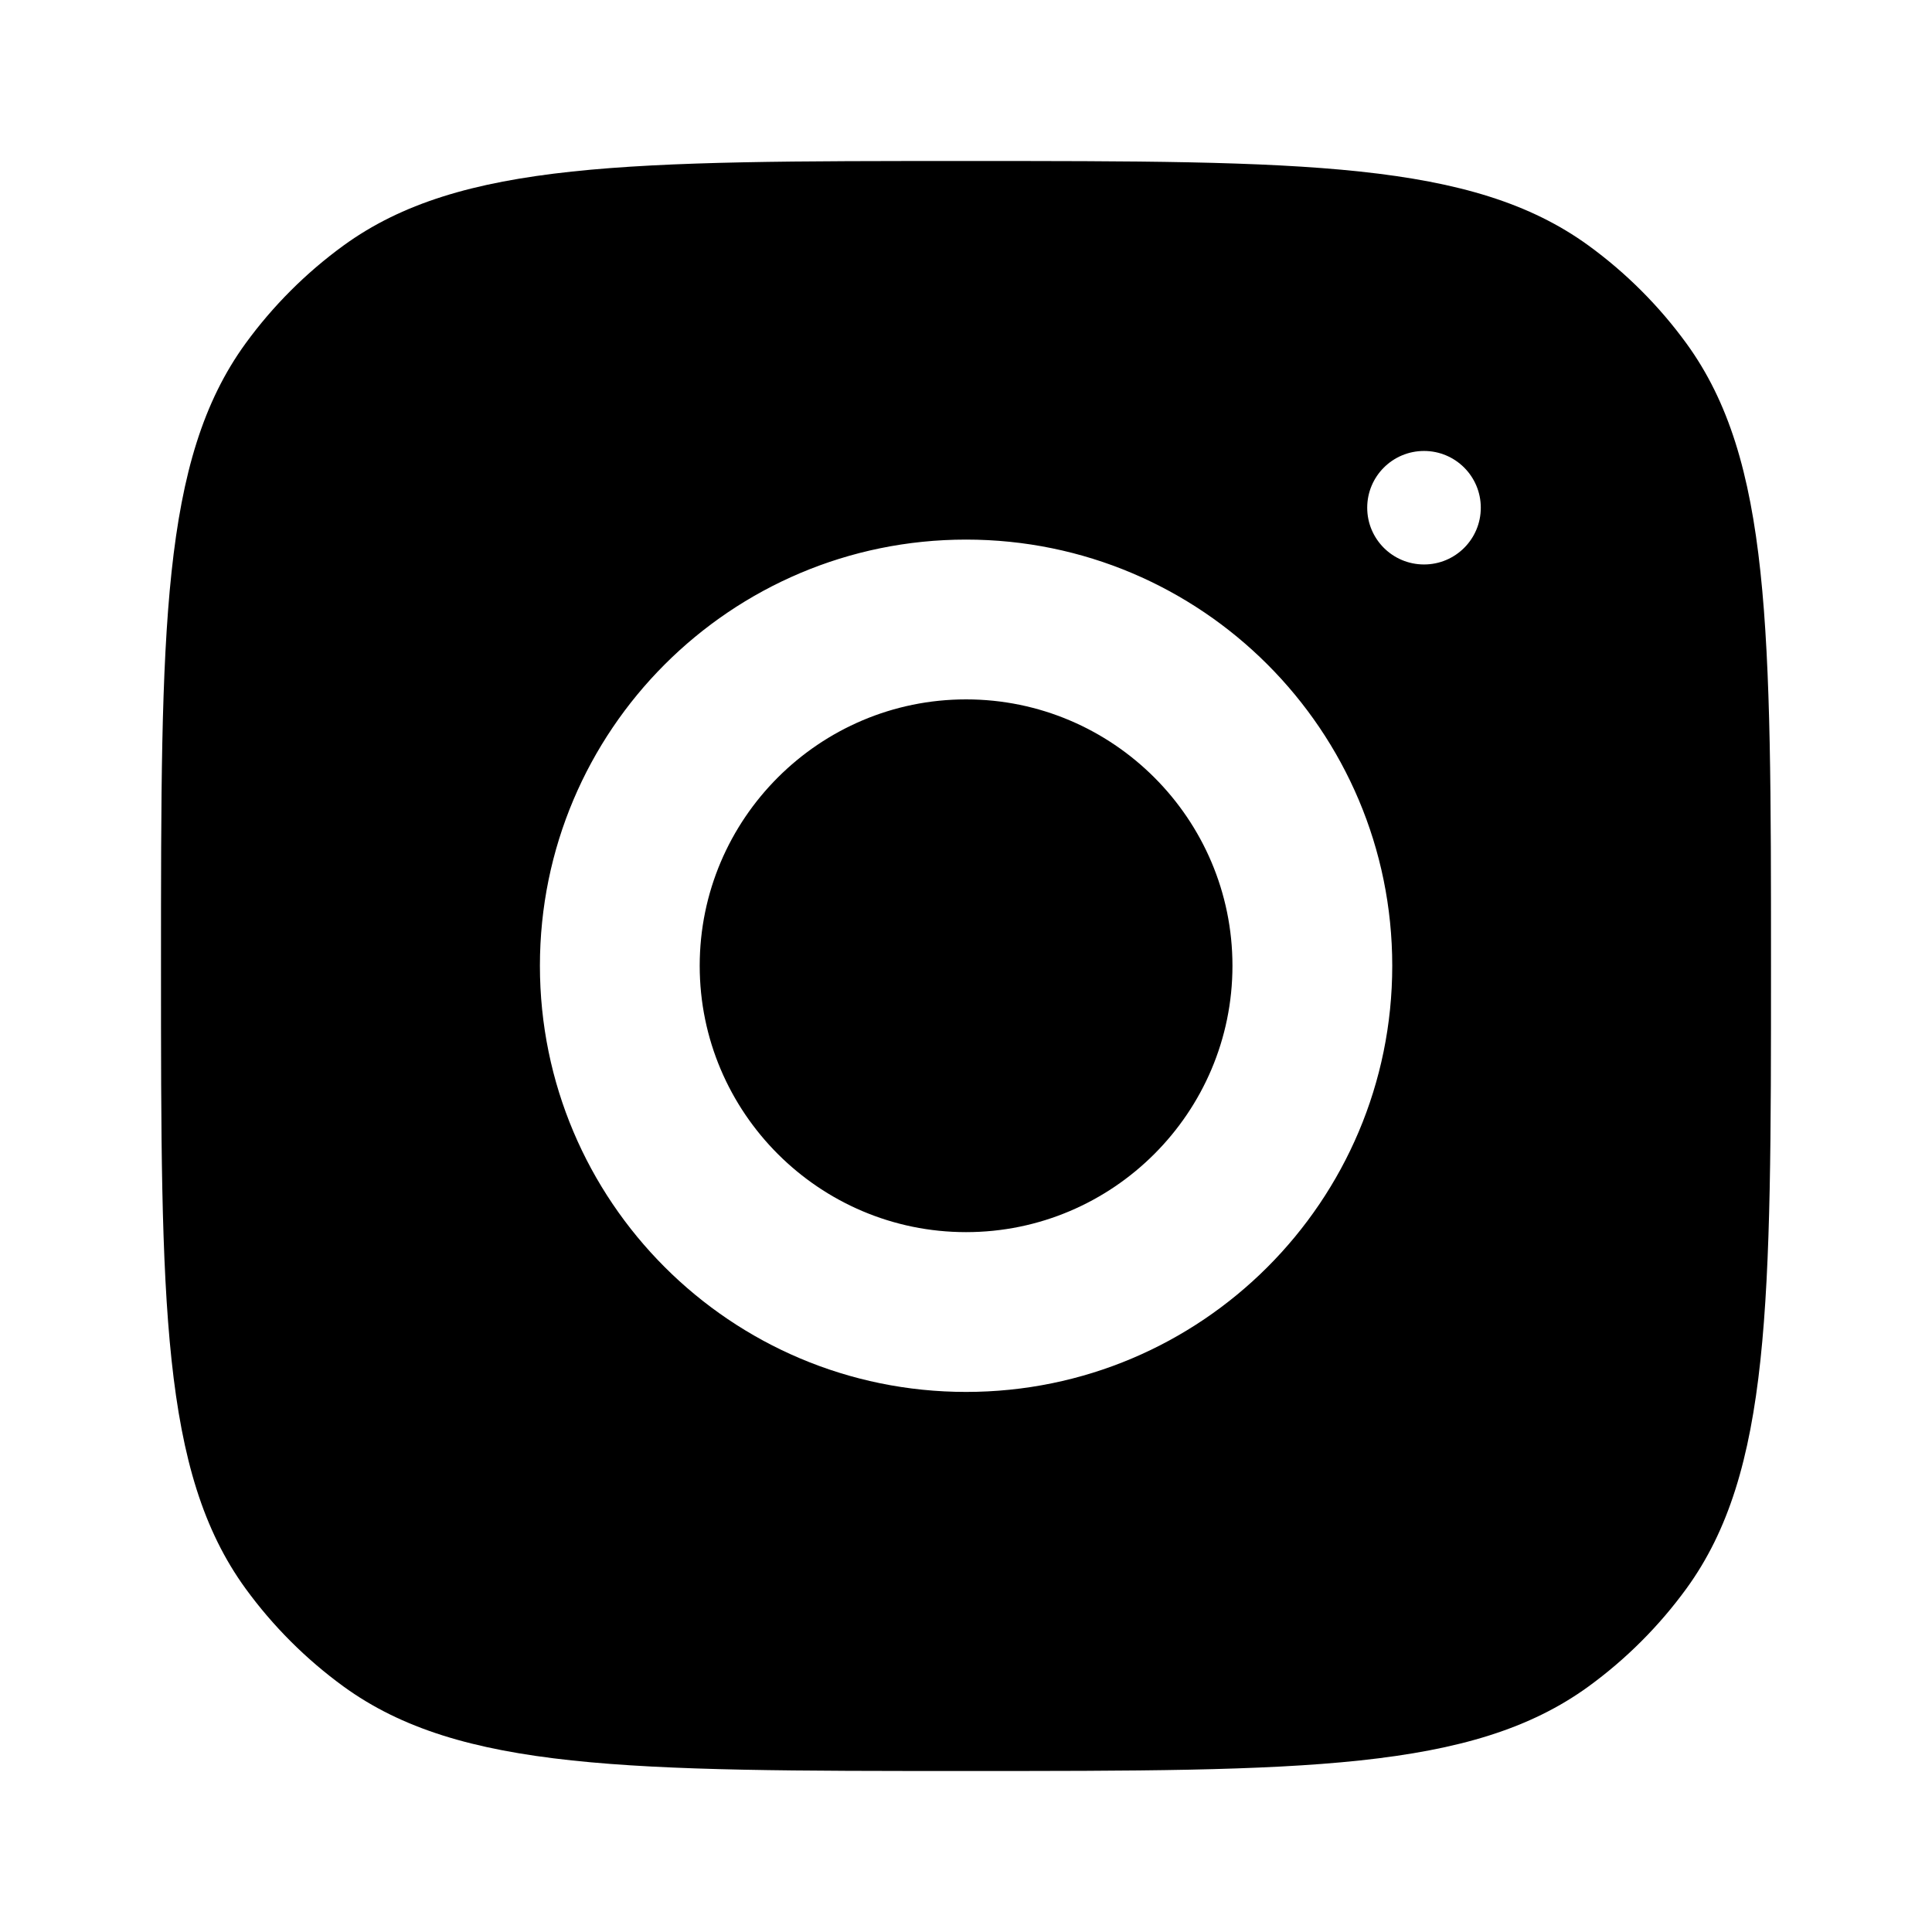
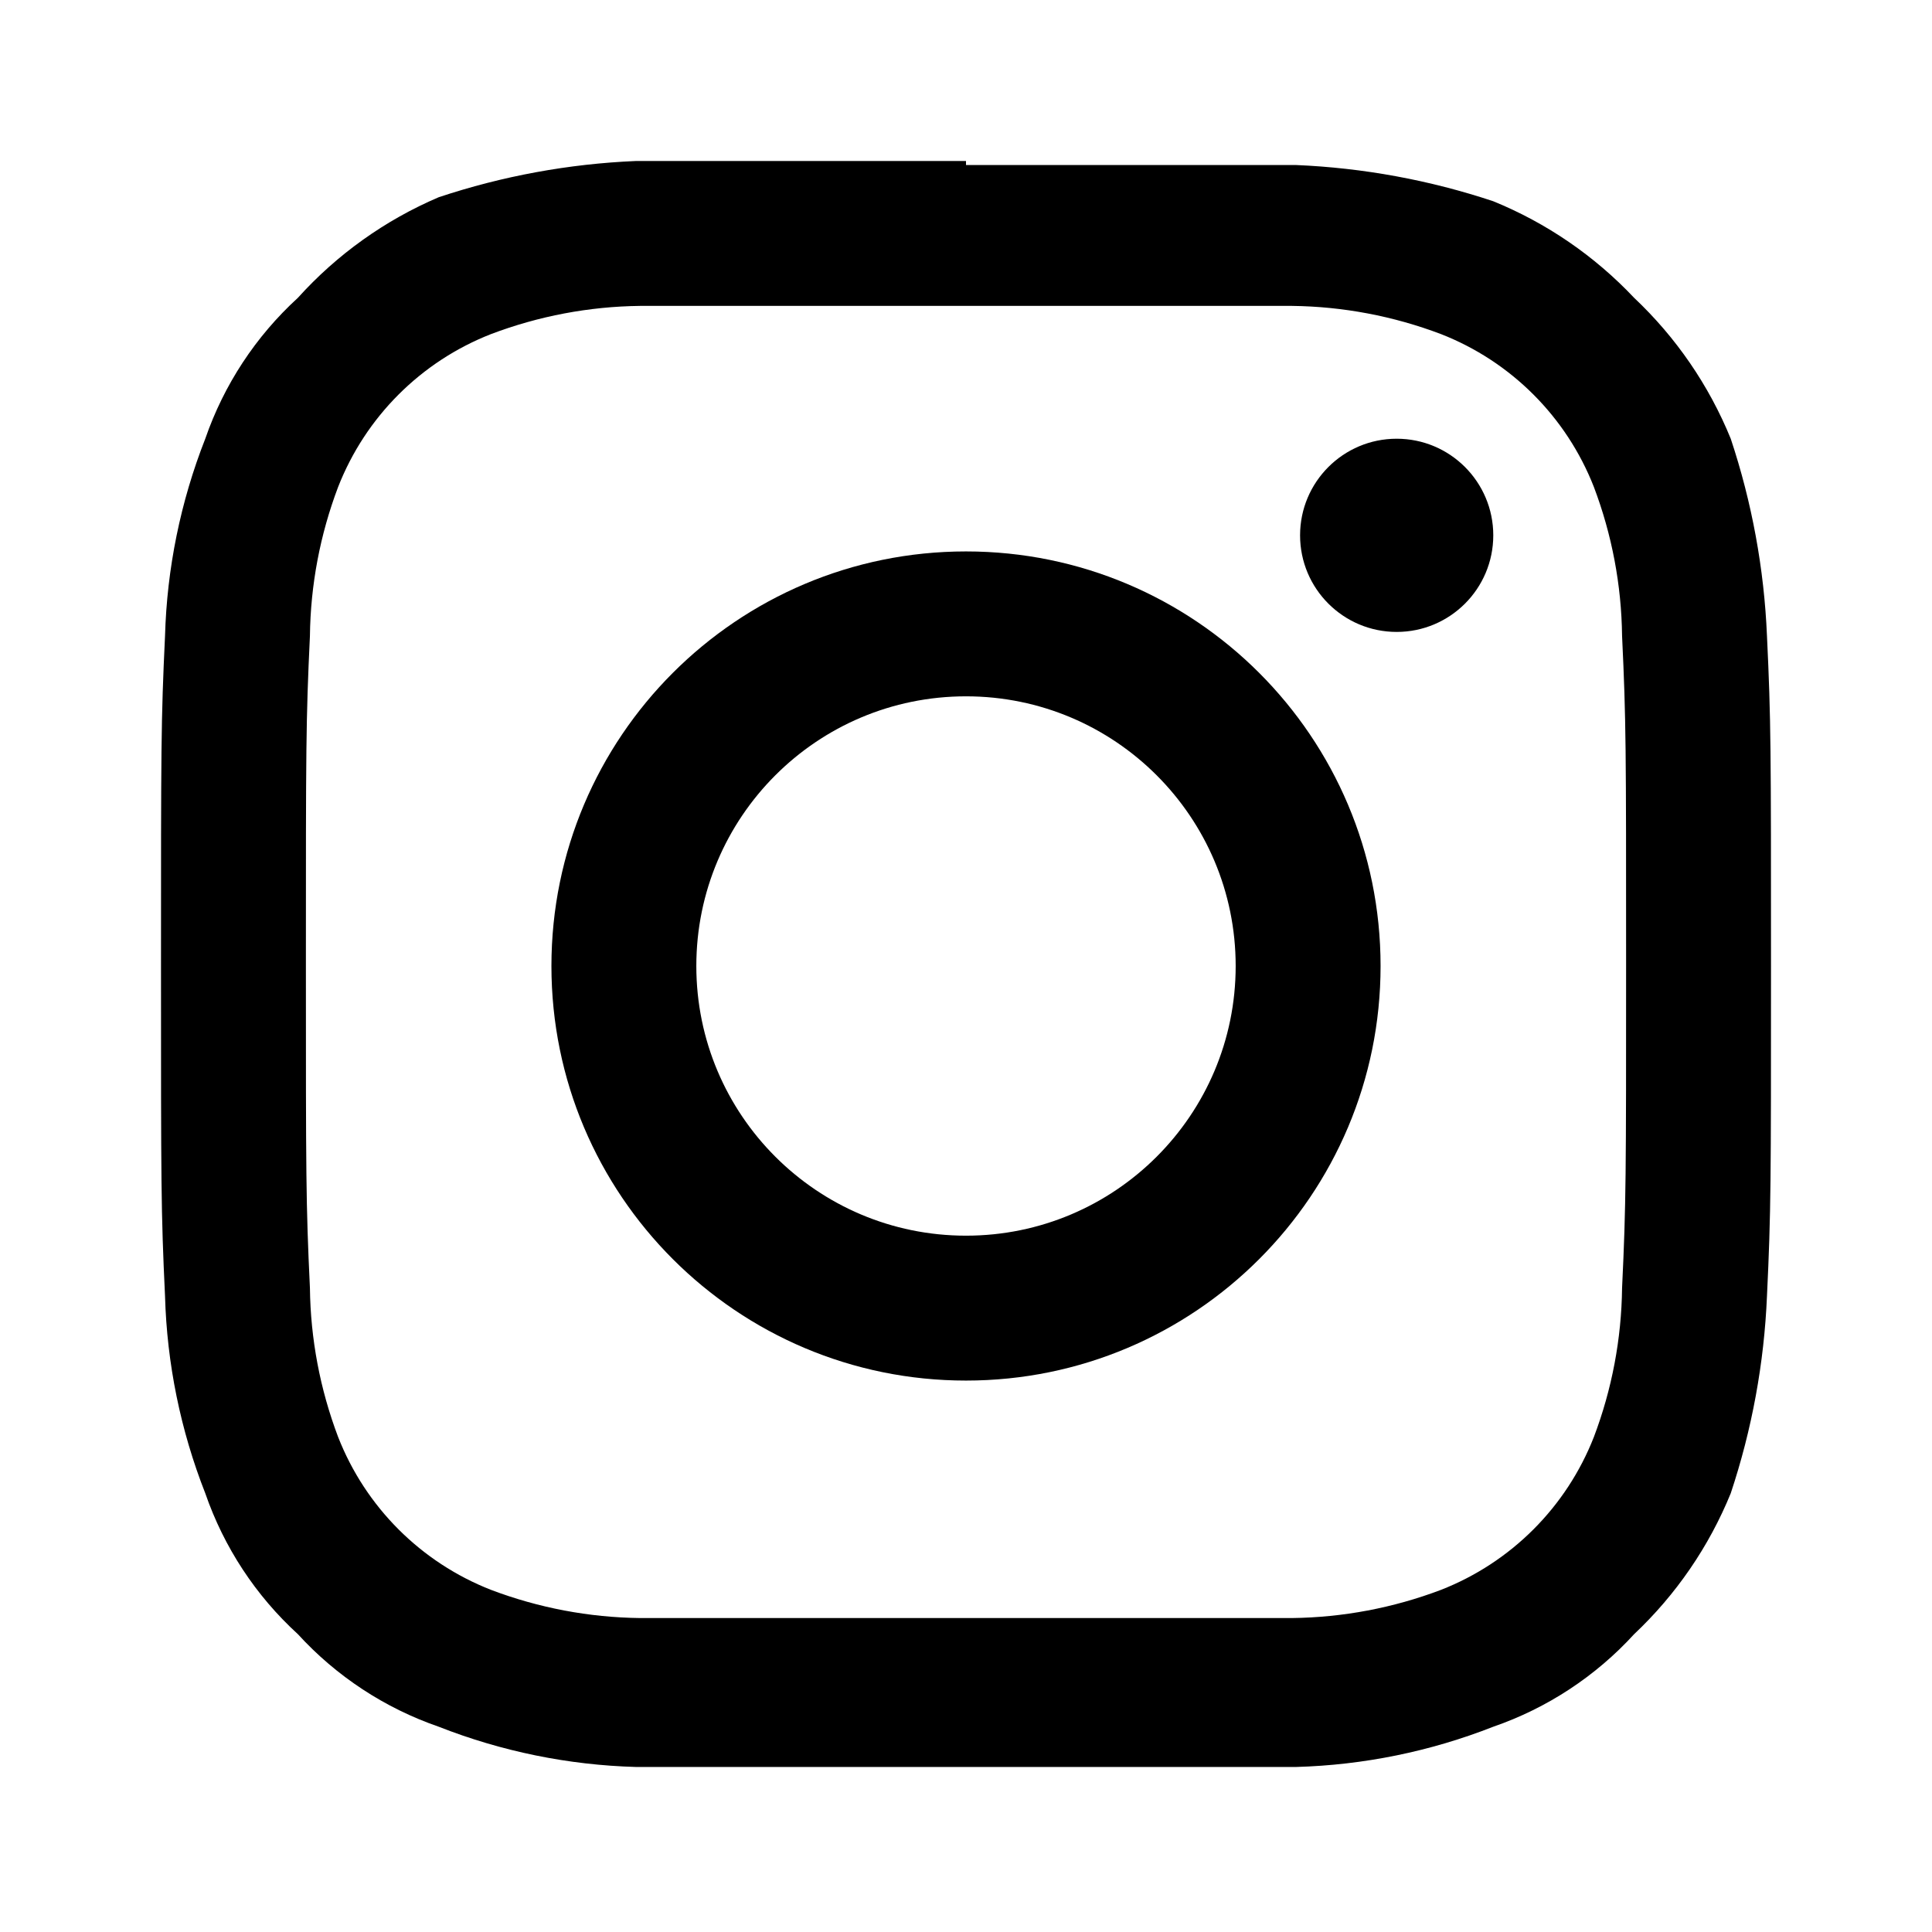
- <svg xmlns="http://www.w3.org/2000/svg" width="24" height="24" viewBox="0 0 24 24" fill="none">
-   <path fill-rule="evenodd" clip-rule="evenodd" d="M2 12C2 7.809 2 5.713 3.05 4.267C3.39 3.8 3.8 3.39 4.267 3.05C5.713 2 7.809 2 12 2C16.191 2 18.287 2 19.733 3.05C20.2 3.39 20.61 3.8 20.95 4.267C22 5.713 22 7.809 22 12C22 16.191 22 18.287 20.95 19.733C20.61 20.2 20.2 20.61 19.733 20.95C18.287 22 16.191 22 12 22C7.809 22 5.713 22 4.267 20.95C3.8 20.61 3.39 20.2 3.05 19.733C2 18.287 2 16.191 2 12ZM12.001 6.703C9.077 6.703 6.707 9.074 6.707 11.997C6.707 14.921 9.077 17.291 12.001 17.291C14.925 17.291 17.295 14.921 17.295 11.997C17.295 9.074 14.925 6.703 12.001 6.703ZM12.001 15.306C10.177 15.306 8.692 13.821 8.692 11.997C8.692 10.172 10.177 8.688 12.001 8.688C13.825 8.688 15.31 10.172 15.31 11.997C15.31 13.821 13.825 15.306 12.001 15.306ZM18.395 6.307C18.395 6.697 18.079 7.012 17.69 7.012C17.3 7.012 16.984 6.697 16.984 6.307C16.984 5.917 17.3 5.602 17.69 5.602C18.079 5.602 18.395 5.917 18.395 6.307Z" fill="black" />
+ <svg xmlns="http://www.w3.org/2000/svg" width="800px" height="800px" viewBox="0 0 48 48">
+   <g id="Layer_2" data-name="Layer 2">
+     <g id="invisible_box" data-name="invisible box">
+       <rect width="48" height="48" fill="none" />
+       <rect width="48" height="48" fill="none" />
+     </g>
+     <g id="icons_Q2" data-name="icons Q2">
+       <path d="M24,7.6h8.1a10.8,10.8,0,0,1,3.7.7,6.7,6.7,0,0,1,3.8,3.8,10.8,10.8,0,0,1,.7,3.7c.1,2.1.1,2.8.1,8.1s0,6-.1,8.1a10.8,10.8,0,0,1-.7,3.7,6.7,6.7,0,0,1-3.8,3.8,10.8,10.8,0,0,1-3.7.7H15.9a10.8,10.8,0,0,1-3.7-.7,6.7,6.7,0,0,1-3.8-3.8,10.8,10.8,0,0,1-.7-3.7c-.1-2.1-.1-2.8-.1-8.1s0-6,.1-8.1a10.8,10.8,0,0,1,.7-3.7,6.7,6.7,0,0,1,3.8-3.8,10.8,10.8,0,0,1,3.7-.7H24M24,4H15.8a17.9,17.9,0,0,0-4.9.9A10,10,0,0,0,7.4,7.4a8.5,8.5,0,0,0-2.3,3.5,14.5,14.5,0,0,0-1,4.9C4,17.9,4,18.6,4,24s0,6.1.1,8.2a14.5,14.5,0,0,0,1,4.9,8.5,8.5,0,0,0,2.3,3.5,8.5,8.5,0,0,0,3.5,2.3,14.5,14.5,0,0,0,4.9,1H32.2a14.5,14.5,0,0,0,4.9-1,8.5,8.5,0,0,0,3.5-2.3A10,10,0,0,0,43,37.1a17.9,17.9,0,0,0,.9-4.9c.1-2.1.1-2.8.1-8.2s0-6.1-.1-8.2a17.9,17.9,0,0,0-.9-4.9,10,10,0,0,0-2.4-3.5A10,10,0,0,0,37.1,5a17.9,17.9,0,0,0-4.9-.9H24" />
+       <path d="M24,13.7A10.3,10.3,0,1,0,34.3,24,10.3,10.3,0,0,0,24,13.7m0,17A6.7,6.7,0,1,1,30.7,24,6.7,6.7,0,0,1,24,30.7" />
+       <path d="M37.1,13.3a2.4,2.4,0,1,1-2.4-2.4,2.4,2.4,0,0,1,2.4,2.4" />
+     </g>
+   </g>
</svg>
